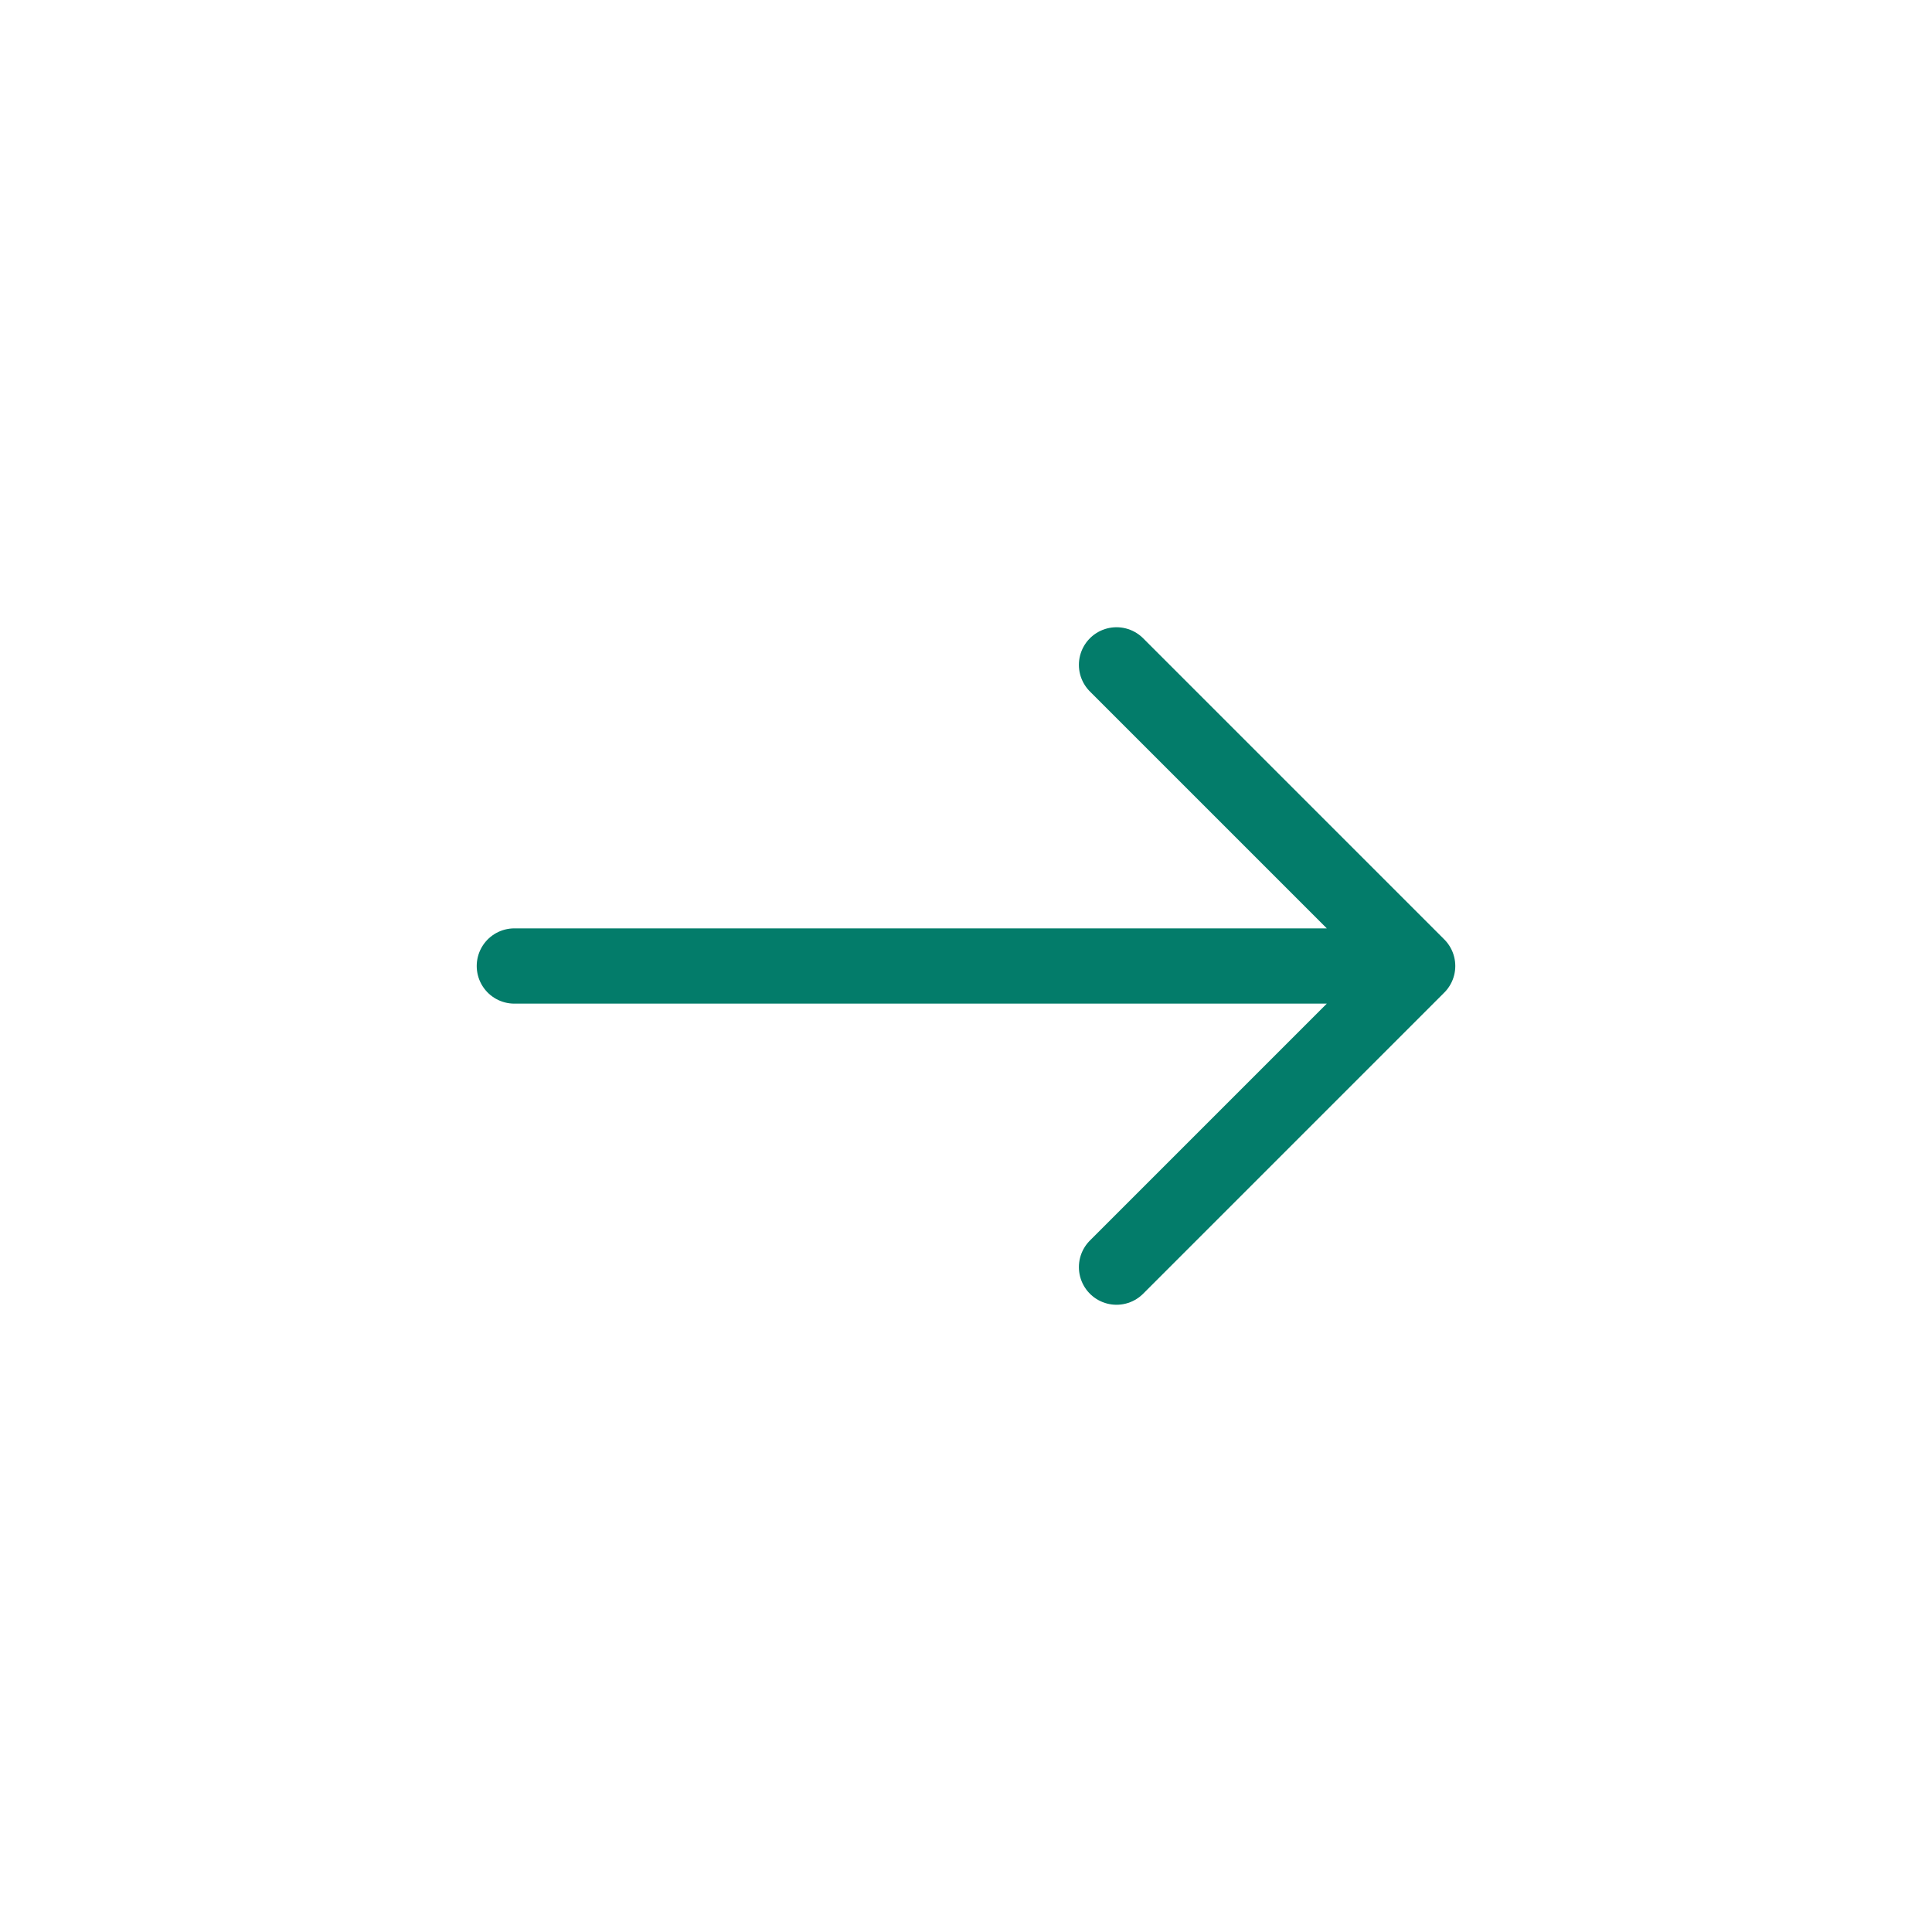
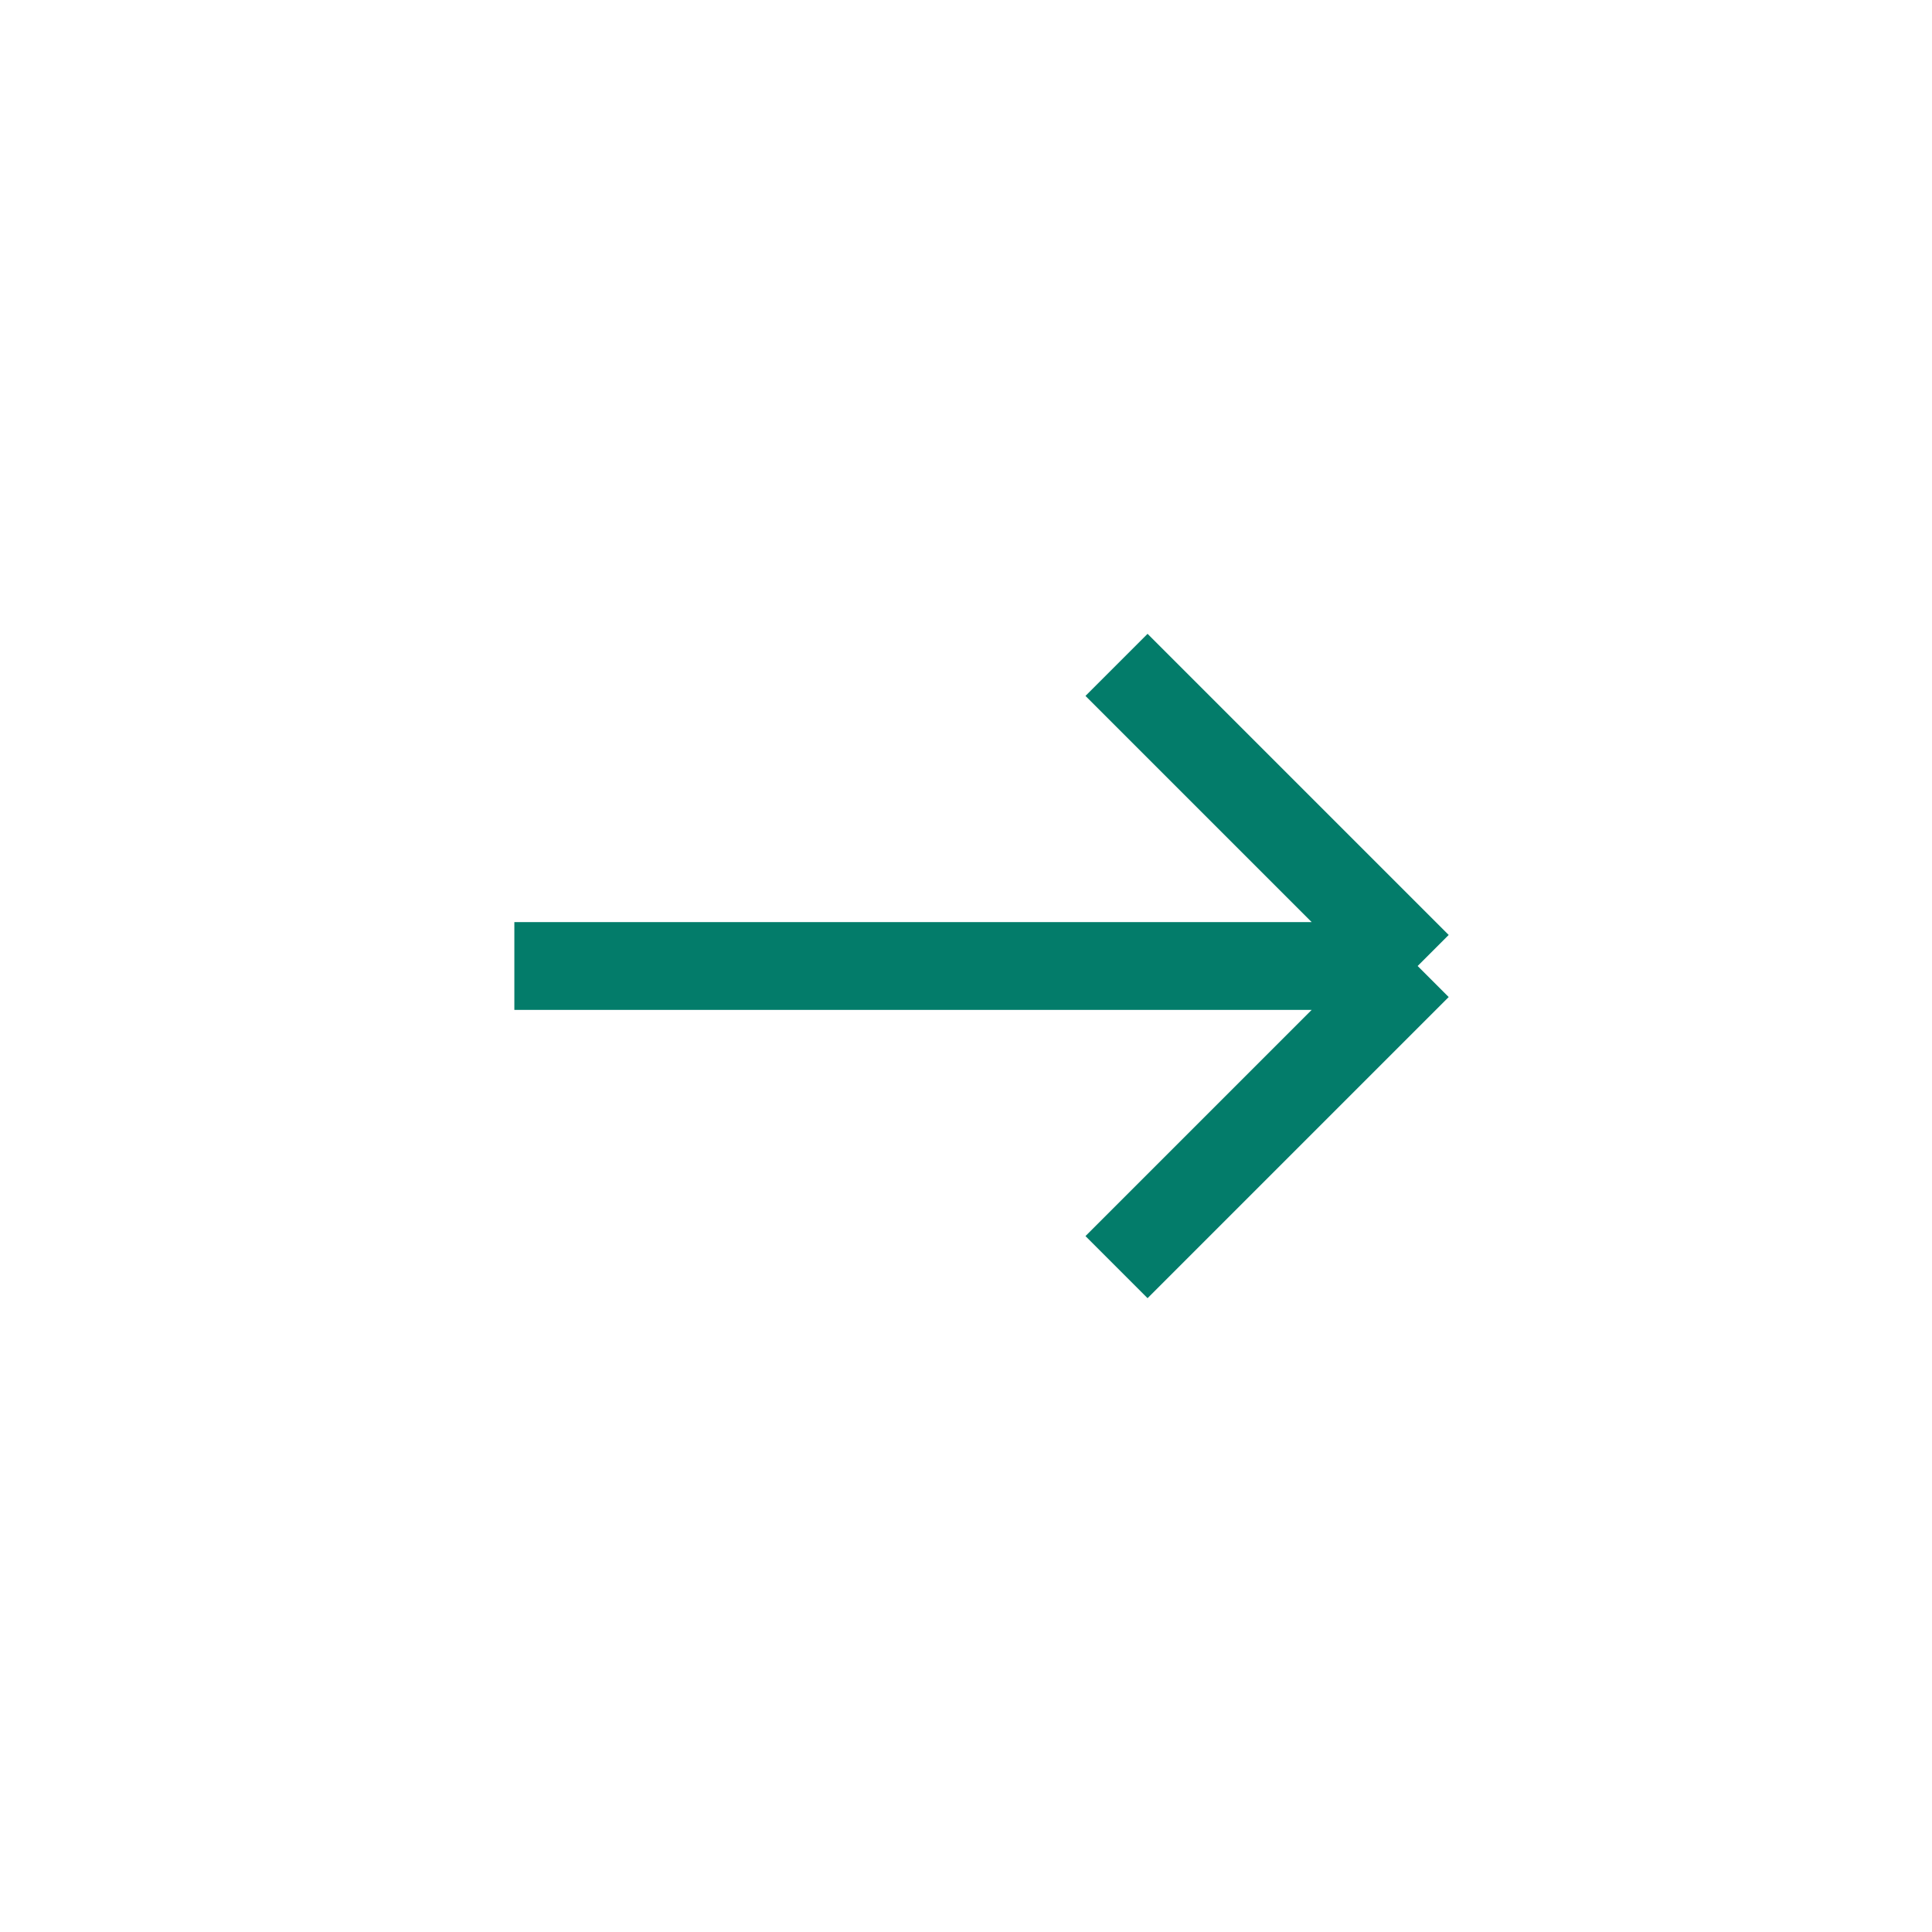
<svg xmlns="http://www.w3.org/2000/svg" width="22" height="22" viewBox="0 0 22 22" fill="none">
-   <path d="M12.714 7.571L16.143 11M16.143 11L12.714 14.429M16.143 11L5.857 11" stroke="#037C6A" stroke-width="0.857" stroke-linecap="round" stroke-linejoin="round" />
+   <path d="M12.714 7.571L16.143 11M16.143 11L12.714 14.429M16.143 11L5.857 11" stroke="#037C6A" strokeWidth="0.857" strokeLinecap="round" strokeLinejoin="round" />
</svg>
